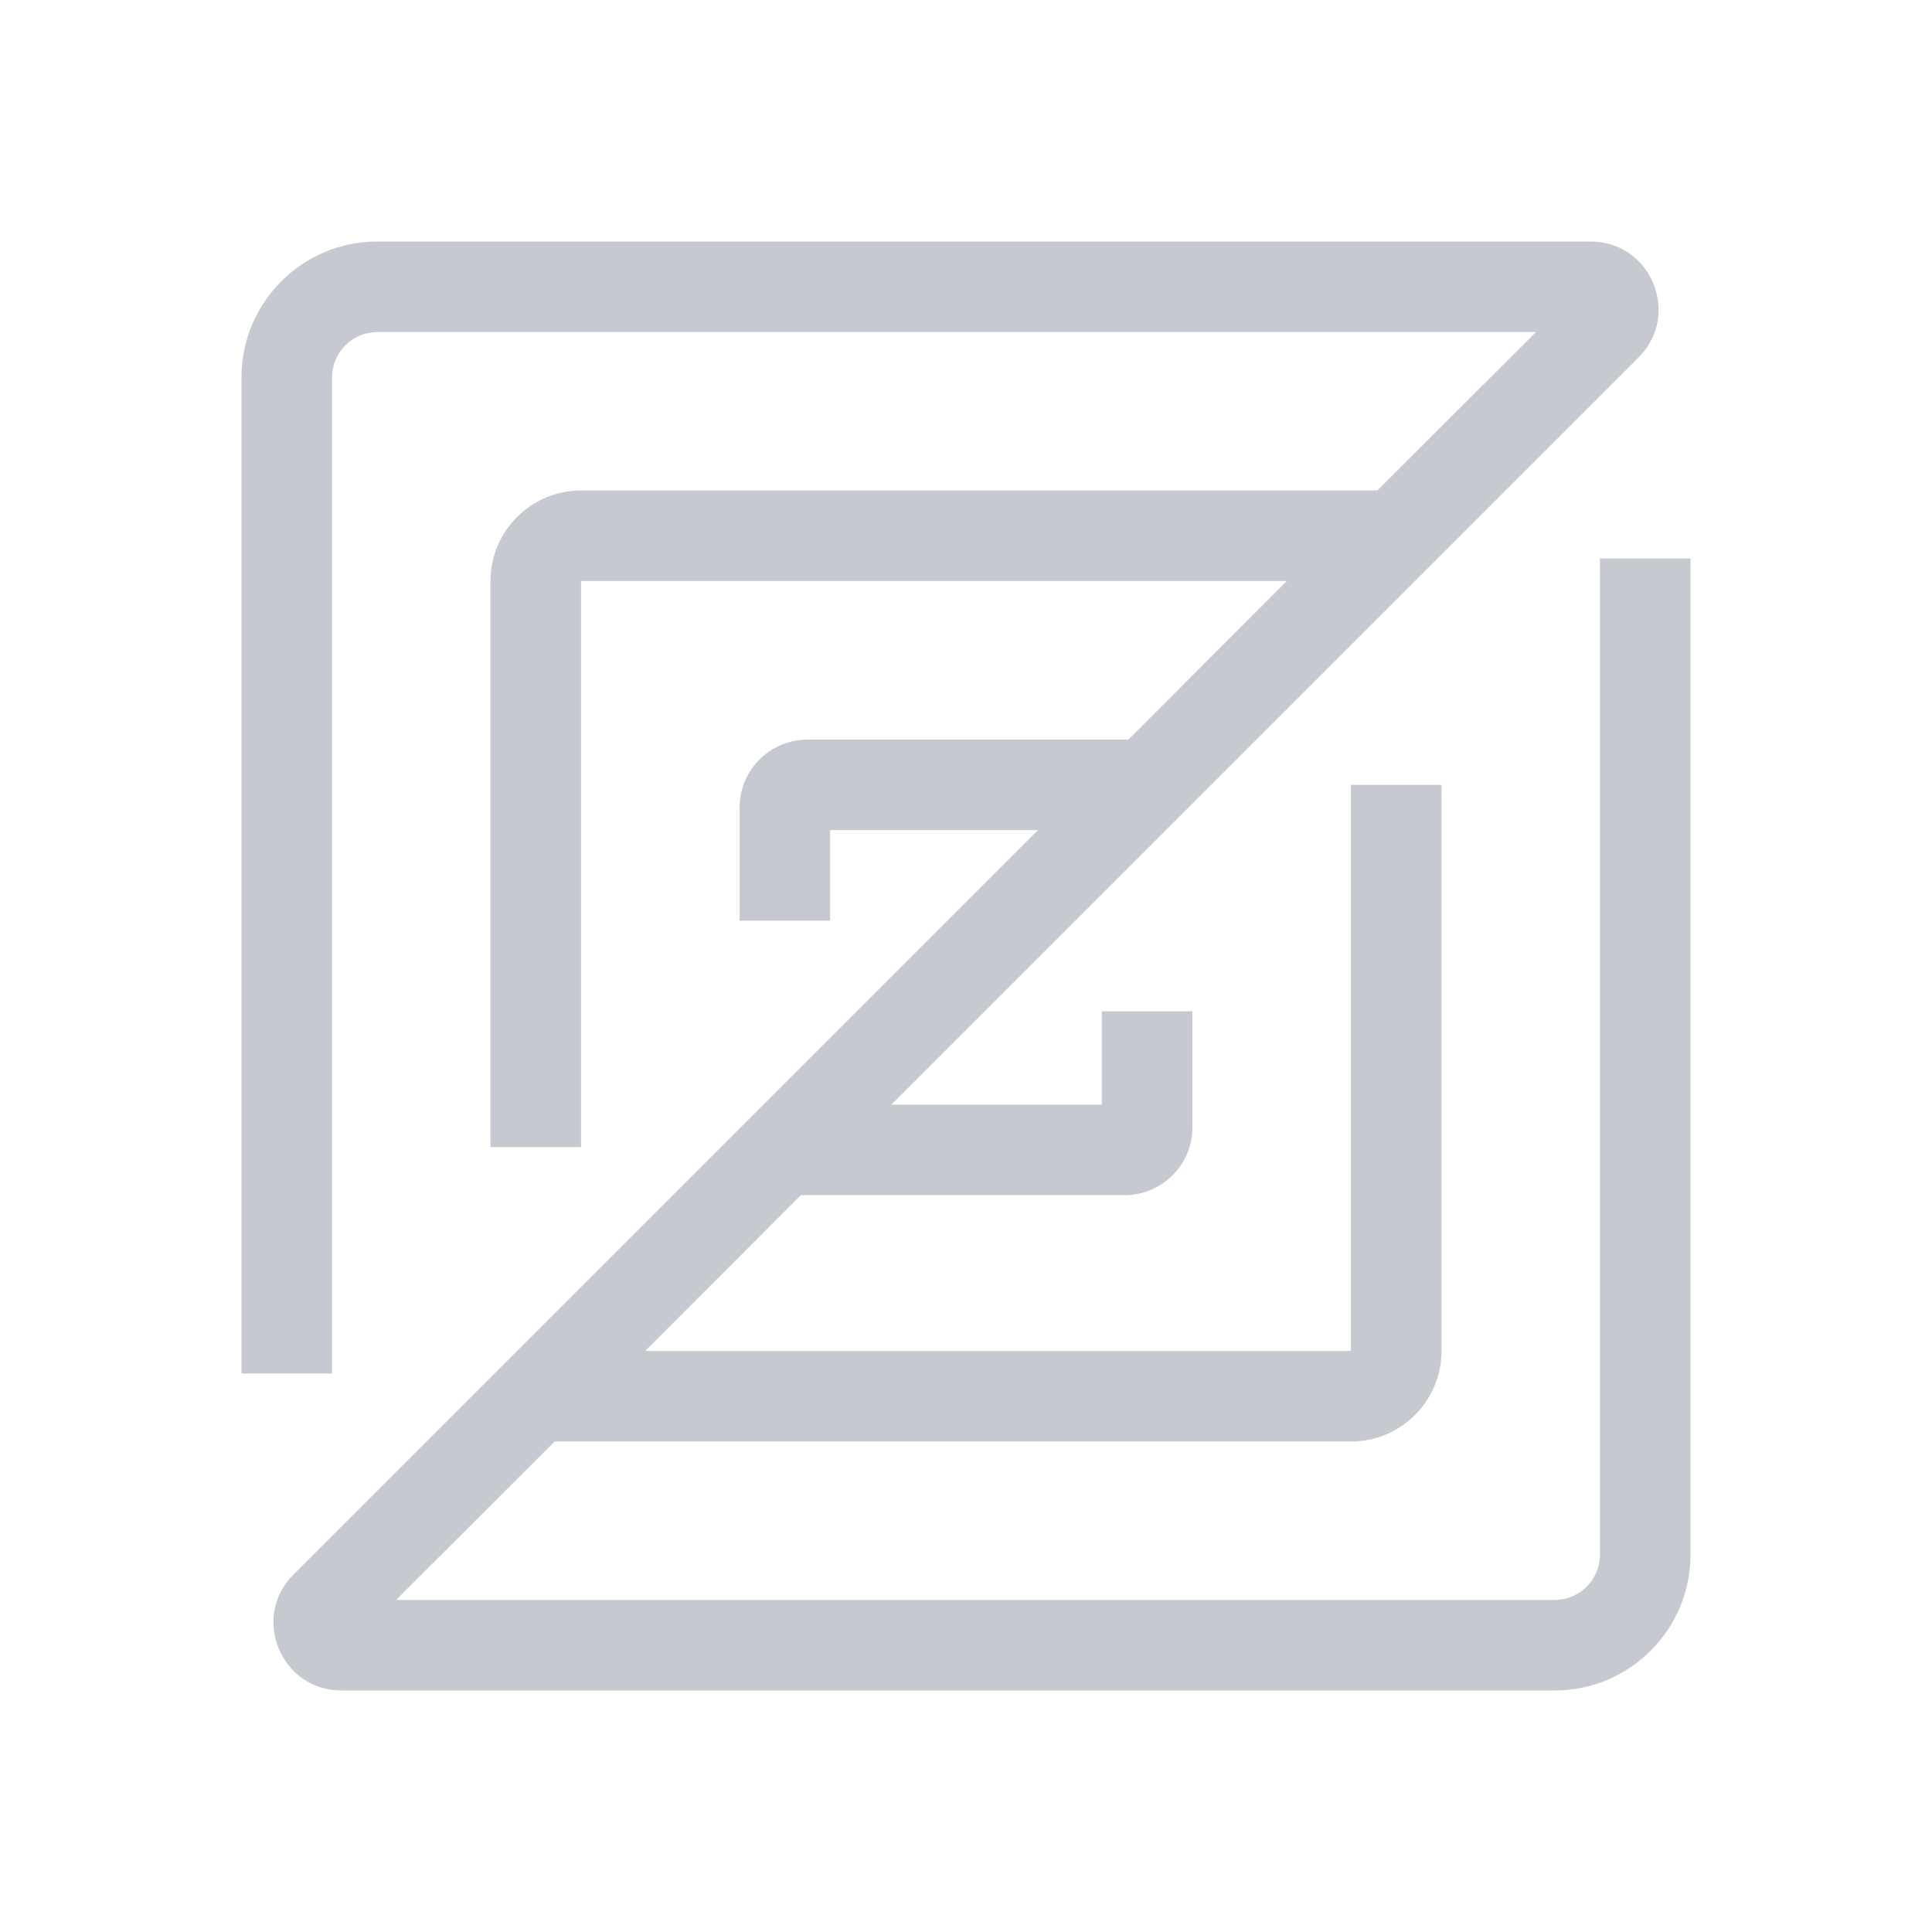
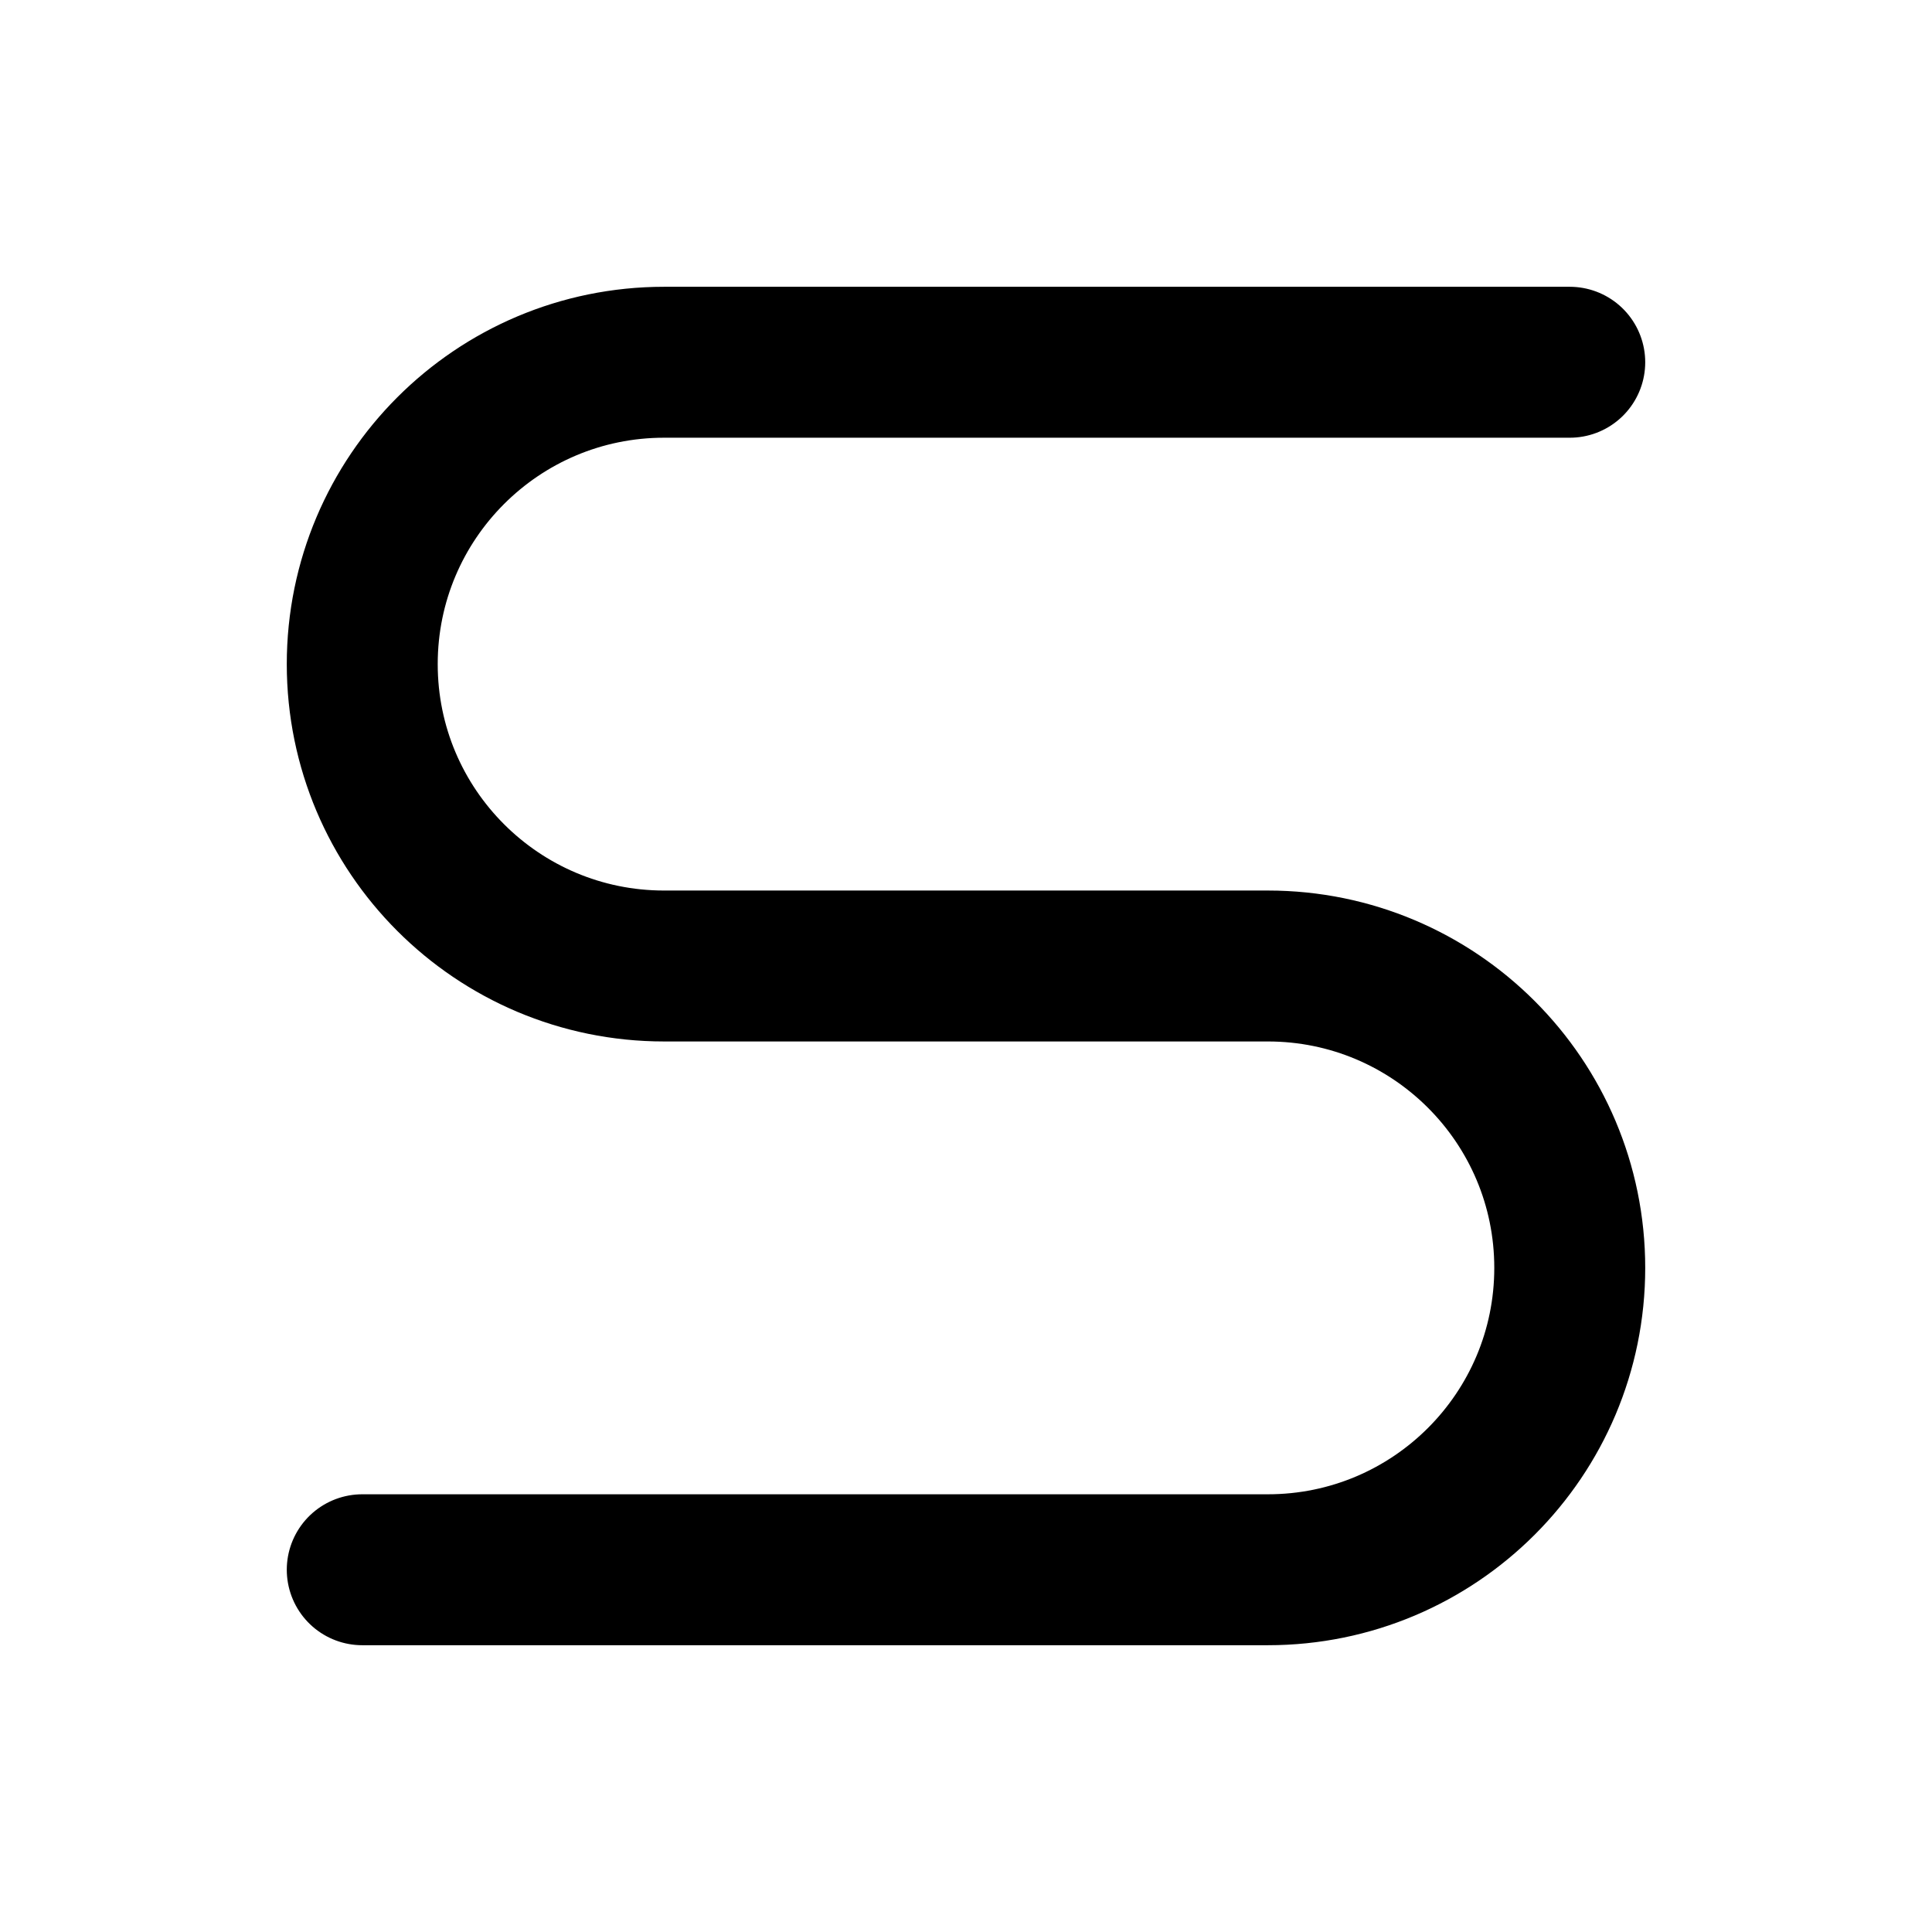
<svg xmlns="http://www.w3.org/2000/svg" width="16" height="16" viewBox="0 0 16 16" fill="none">
-   <path fill-rule="evenodd" clip-rule="evenodd" d="M3.125 2.75C2.918 2.75 2.75 2.918 2.75 3.125V11.375H2V3.125C2 2.504 2.504 2 3.125 2H13.172C13.674 2 13.924 2.606 13.57 2.96L7.382 9.148H9.125V8.375H9.875V9.336C9.875 9.647 9.623 9.898 9.312 9.898H6.632L5.343 11.188H11.188V6.5H11.938V11.188C11.938 11.602 11.602 11.938 11.188 11.938H4.593L3.28 13.25H12.875C13.082 13.25 13.25 13.082 13.25 12.875V4.625H14V12.875C14 13.496 13.496 14 12.875 14H2.828C2.327 14 2.076 13.394 2.43 13.04L8.595 6.875H6.875V7.625H6.125V6.688C6.125 6.377 6.377 6.125 6.688 6.125H9.345L10.657 4.812H4.812V9.5H4.062V4.812C4.062 4.398 4.398 4.062 4.812 4.062H11.407L12.72 2.75H3.125Z" fill="#C6CAD0" />
+   <path d="M13 3L5.5 3A2.5 2.5 0 0 0 3 5.5L3 5.5A2.5 2.5 0 0 0 5.5 8L10.5 8A2.5 2.5 0 0 1 13 10.5L13 10.5A2.5 2.5 0 0 1 10.5 13L3 13" stroke="black" stroke-width="1.25" stroke-linecap="round" />
</svg>
